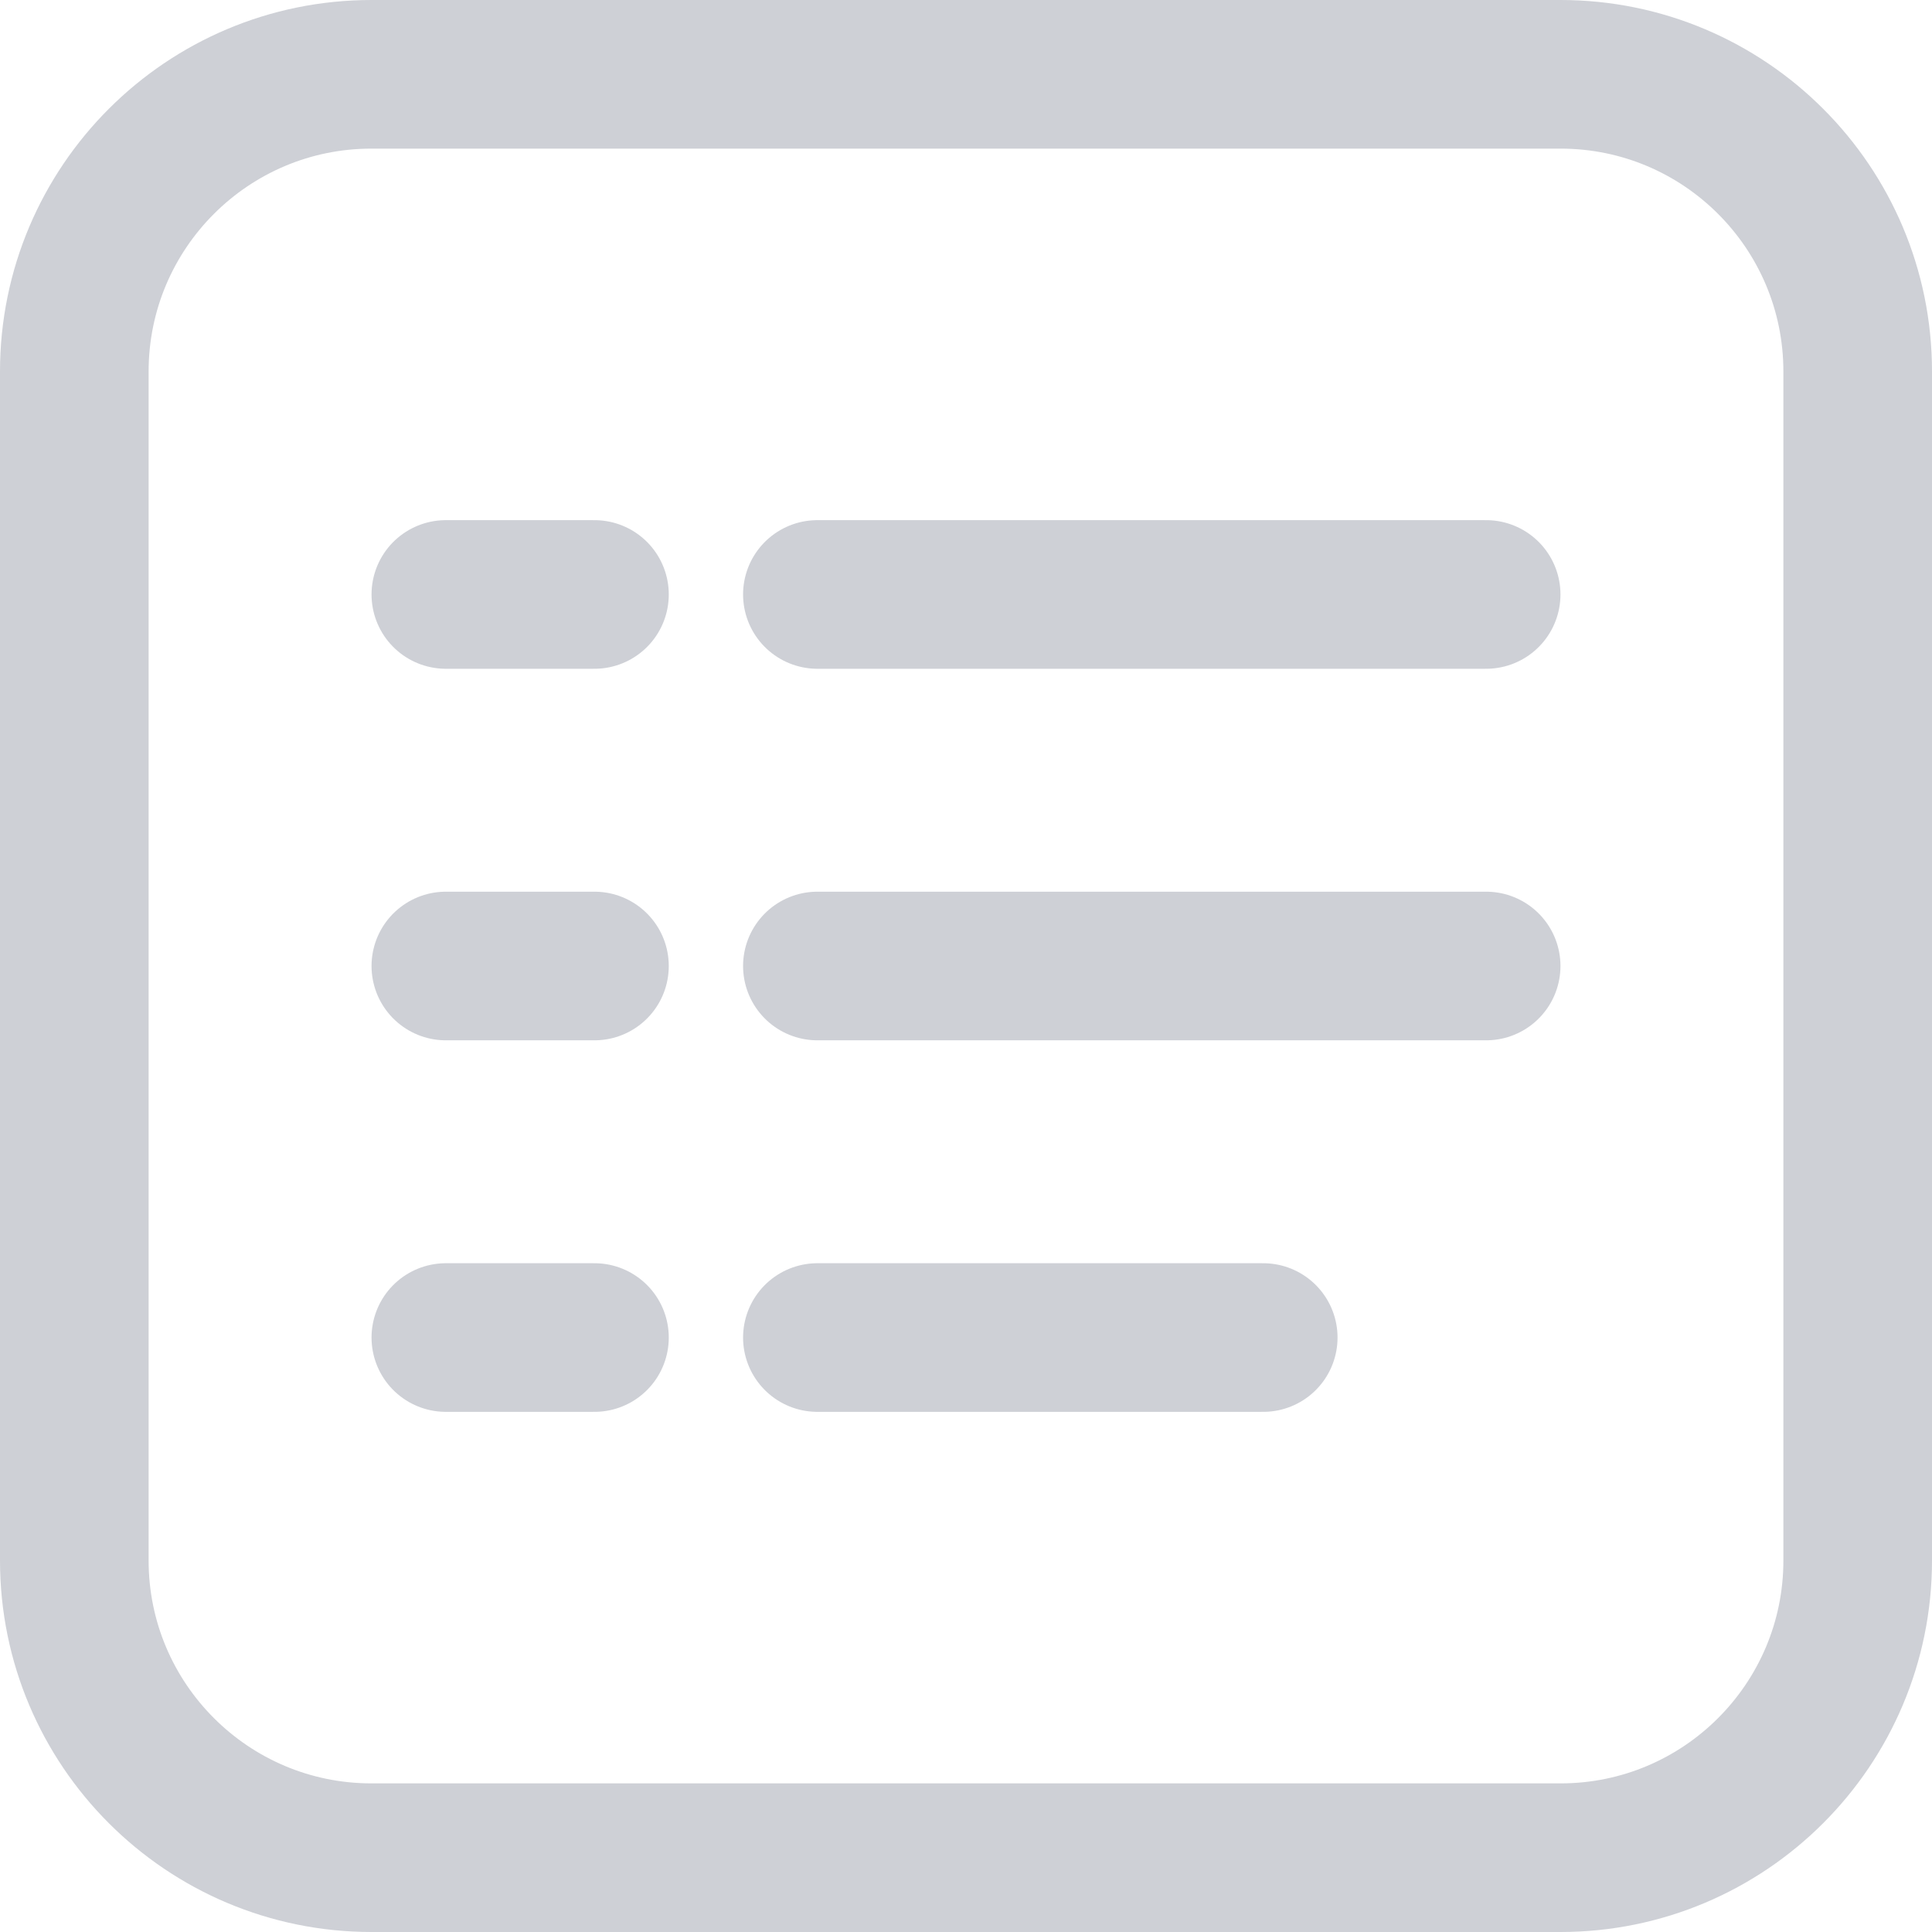
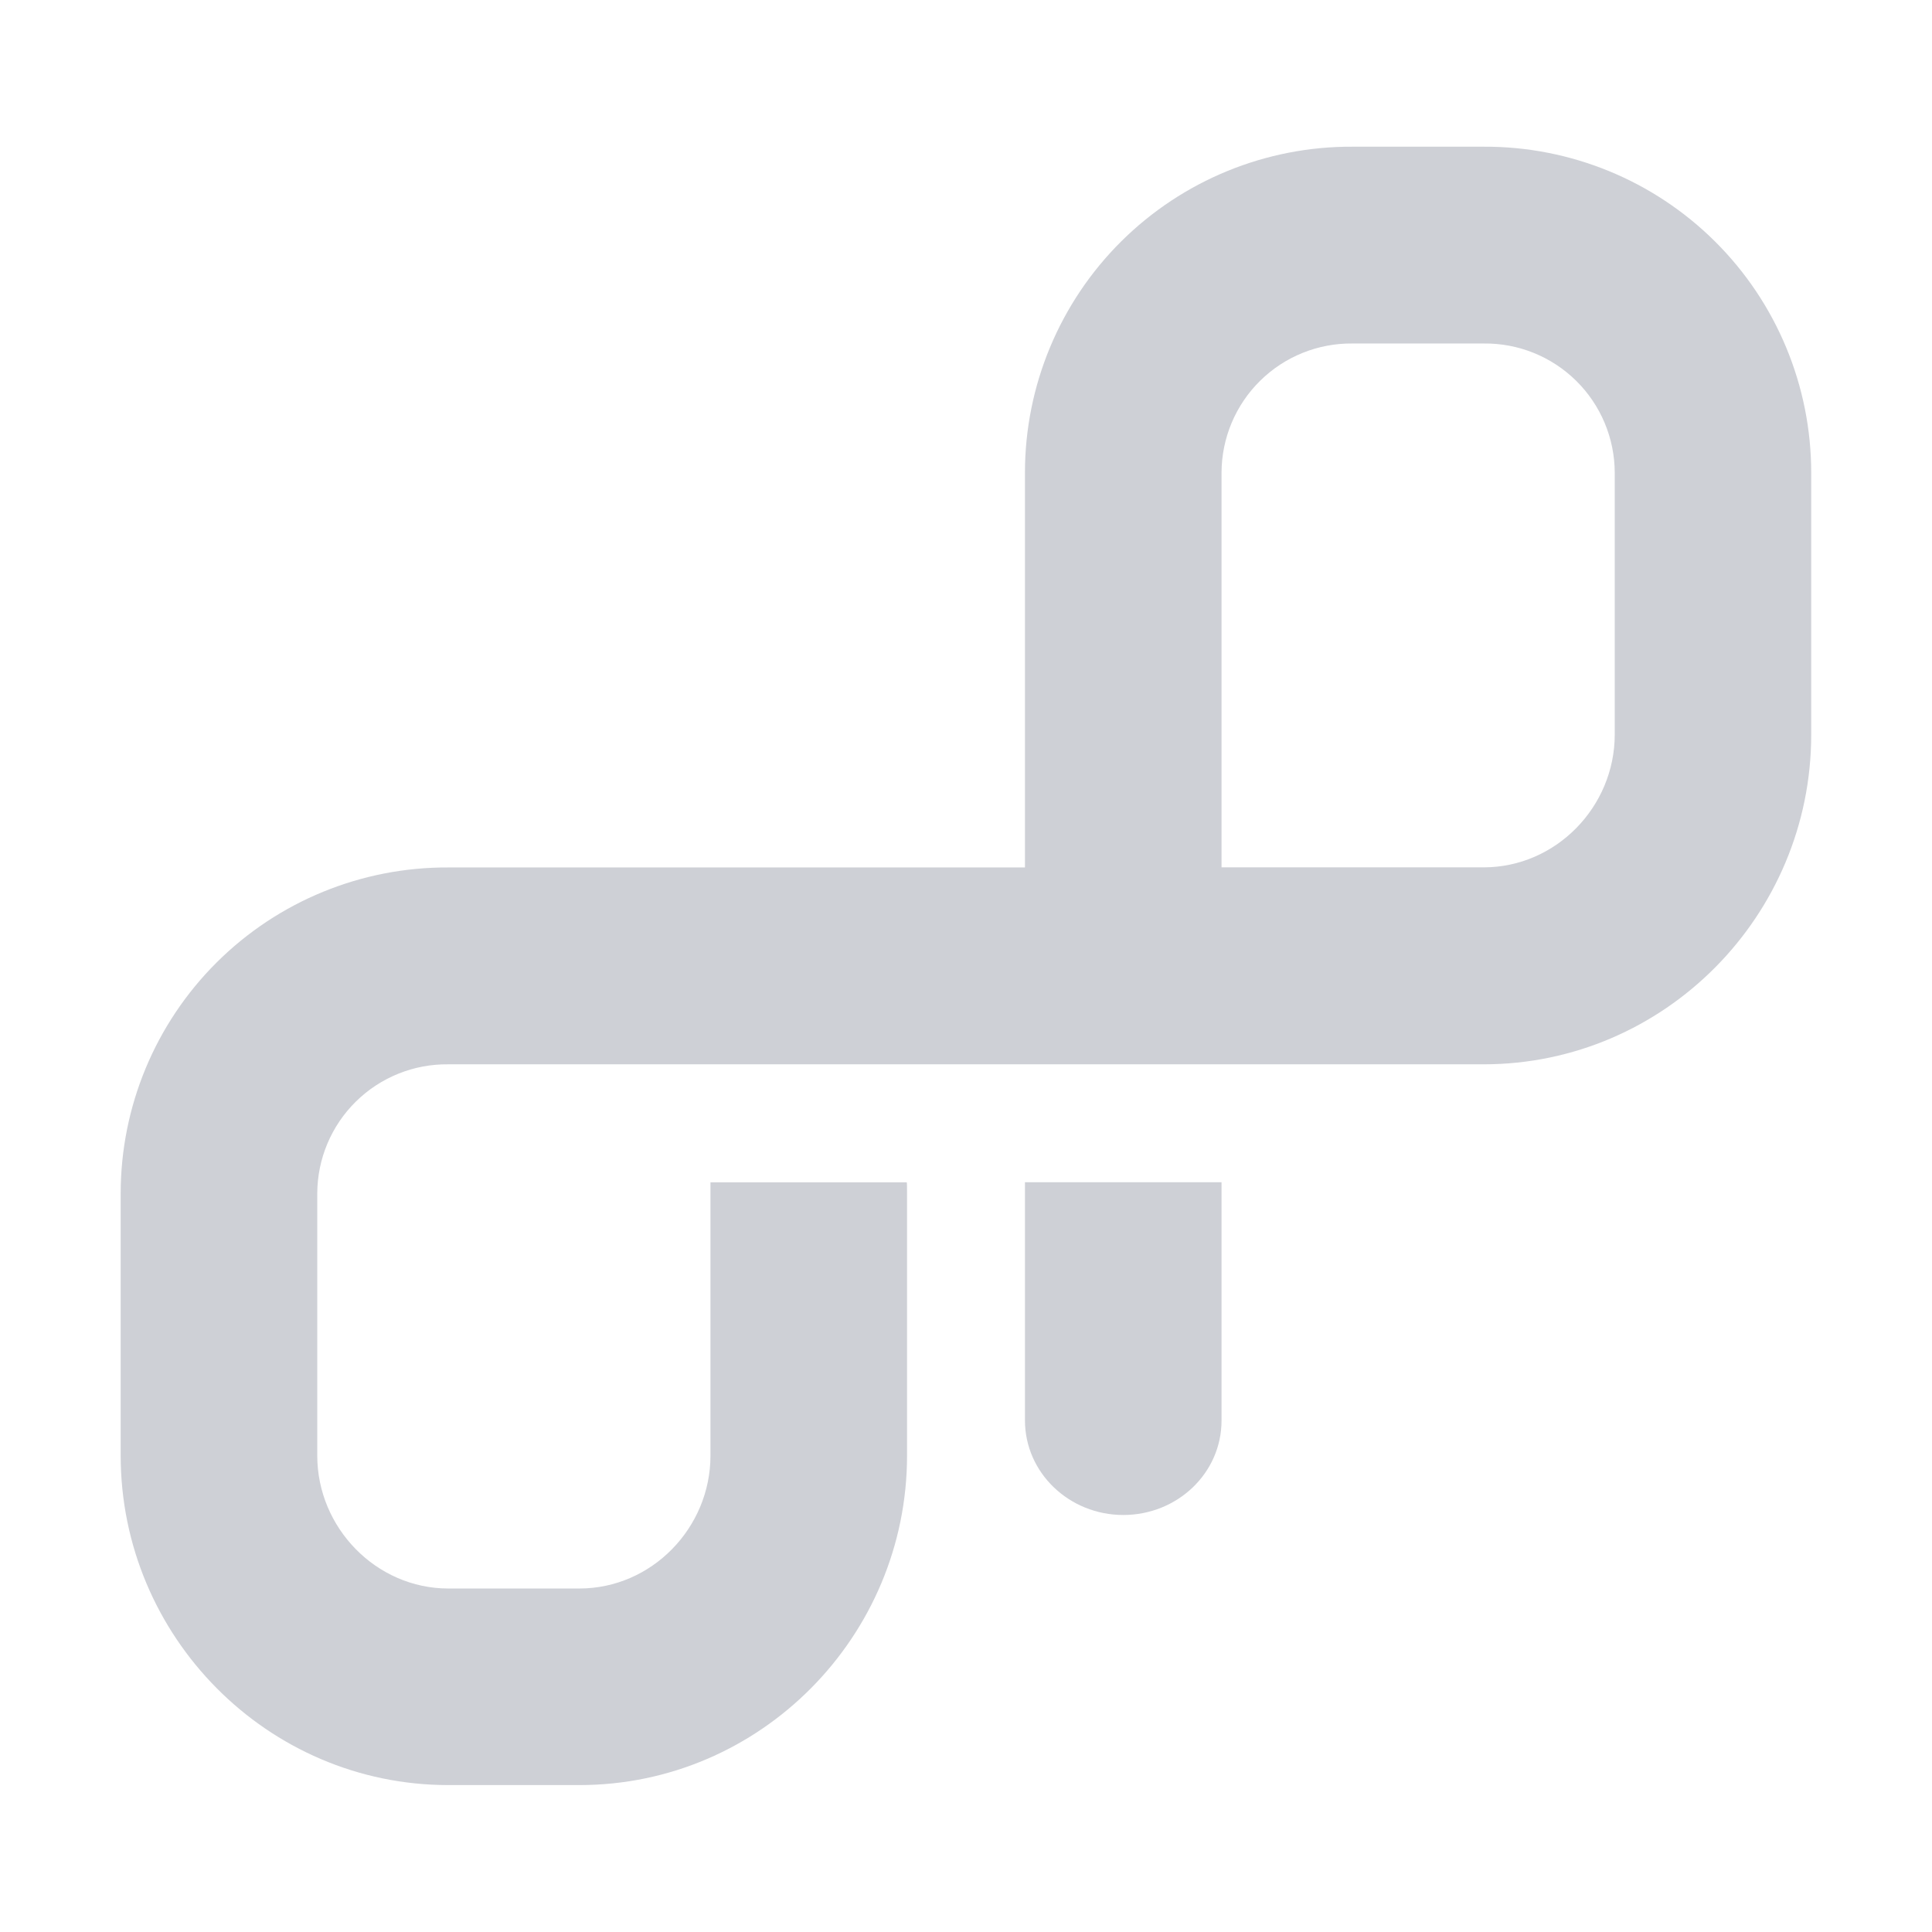
- <svg xmlns="http://www.w3.org/2000/svg" width="13" height="13" viewBox="0 0 13 13">
-   <rect x="0.5" y="0.5" width="12" height="12" rx="2" fill="none" stroke="#CED0D6" />
-   <path d="M3 4h1M5.5 4h4.5M3 6.5h1M5.5 6.5h4.5M3 9h1M5.5 9h3" stroke="#CED0D6" stroke-linecap="round" />
+ <svg xmlns="http://www.w3.org/2000/svg" width="16" height="16" viewBox="75.5 75.5 349 349">
+   <path d="M260.65,331.68h0a3,3,0,0,0,0,.39c0,9.49,8,17.1,17.76,17.1s17.75-7.56,17.75-17.06a2.39,2.39,0,0,0,0-.43h0V289.06H260.65Z" fill="#CED0D6" />
+   <path d="M343.51,102H319.84a58.89,58.89,0,0,0-59.19,58.83v71.37H156.49A58.89,58.89,0,0,0,97.3,291.08v47.35c0,32.68,26.5,59.53,59.19,59.53h23.67c32.69,0,59.19-26.85,59.19-59.53V291.08c0-.79,0-2-.06-2H203.84v49.37c0,13.05-10.62,24-23.68,24H156.49c-13.06,0-23.68-11-23.68-24V291.08a23.4,23.4,0,0,1,23.68-23.32h187c32.69,0,59.19-26.85,59.19-59.54V160.87A58.89,58.89,0,0,0,343.51,102Zm23.68,106.18c0,13.06-10.62,24-23.68,24H296.16V160.87a23.4,23.4,0,0,1,23.68-23.32h23.67a23.4,23.4,0,0,1,23.68,23.32Z" fill="#CED0D6" />
</svg>
